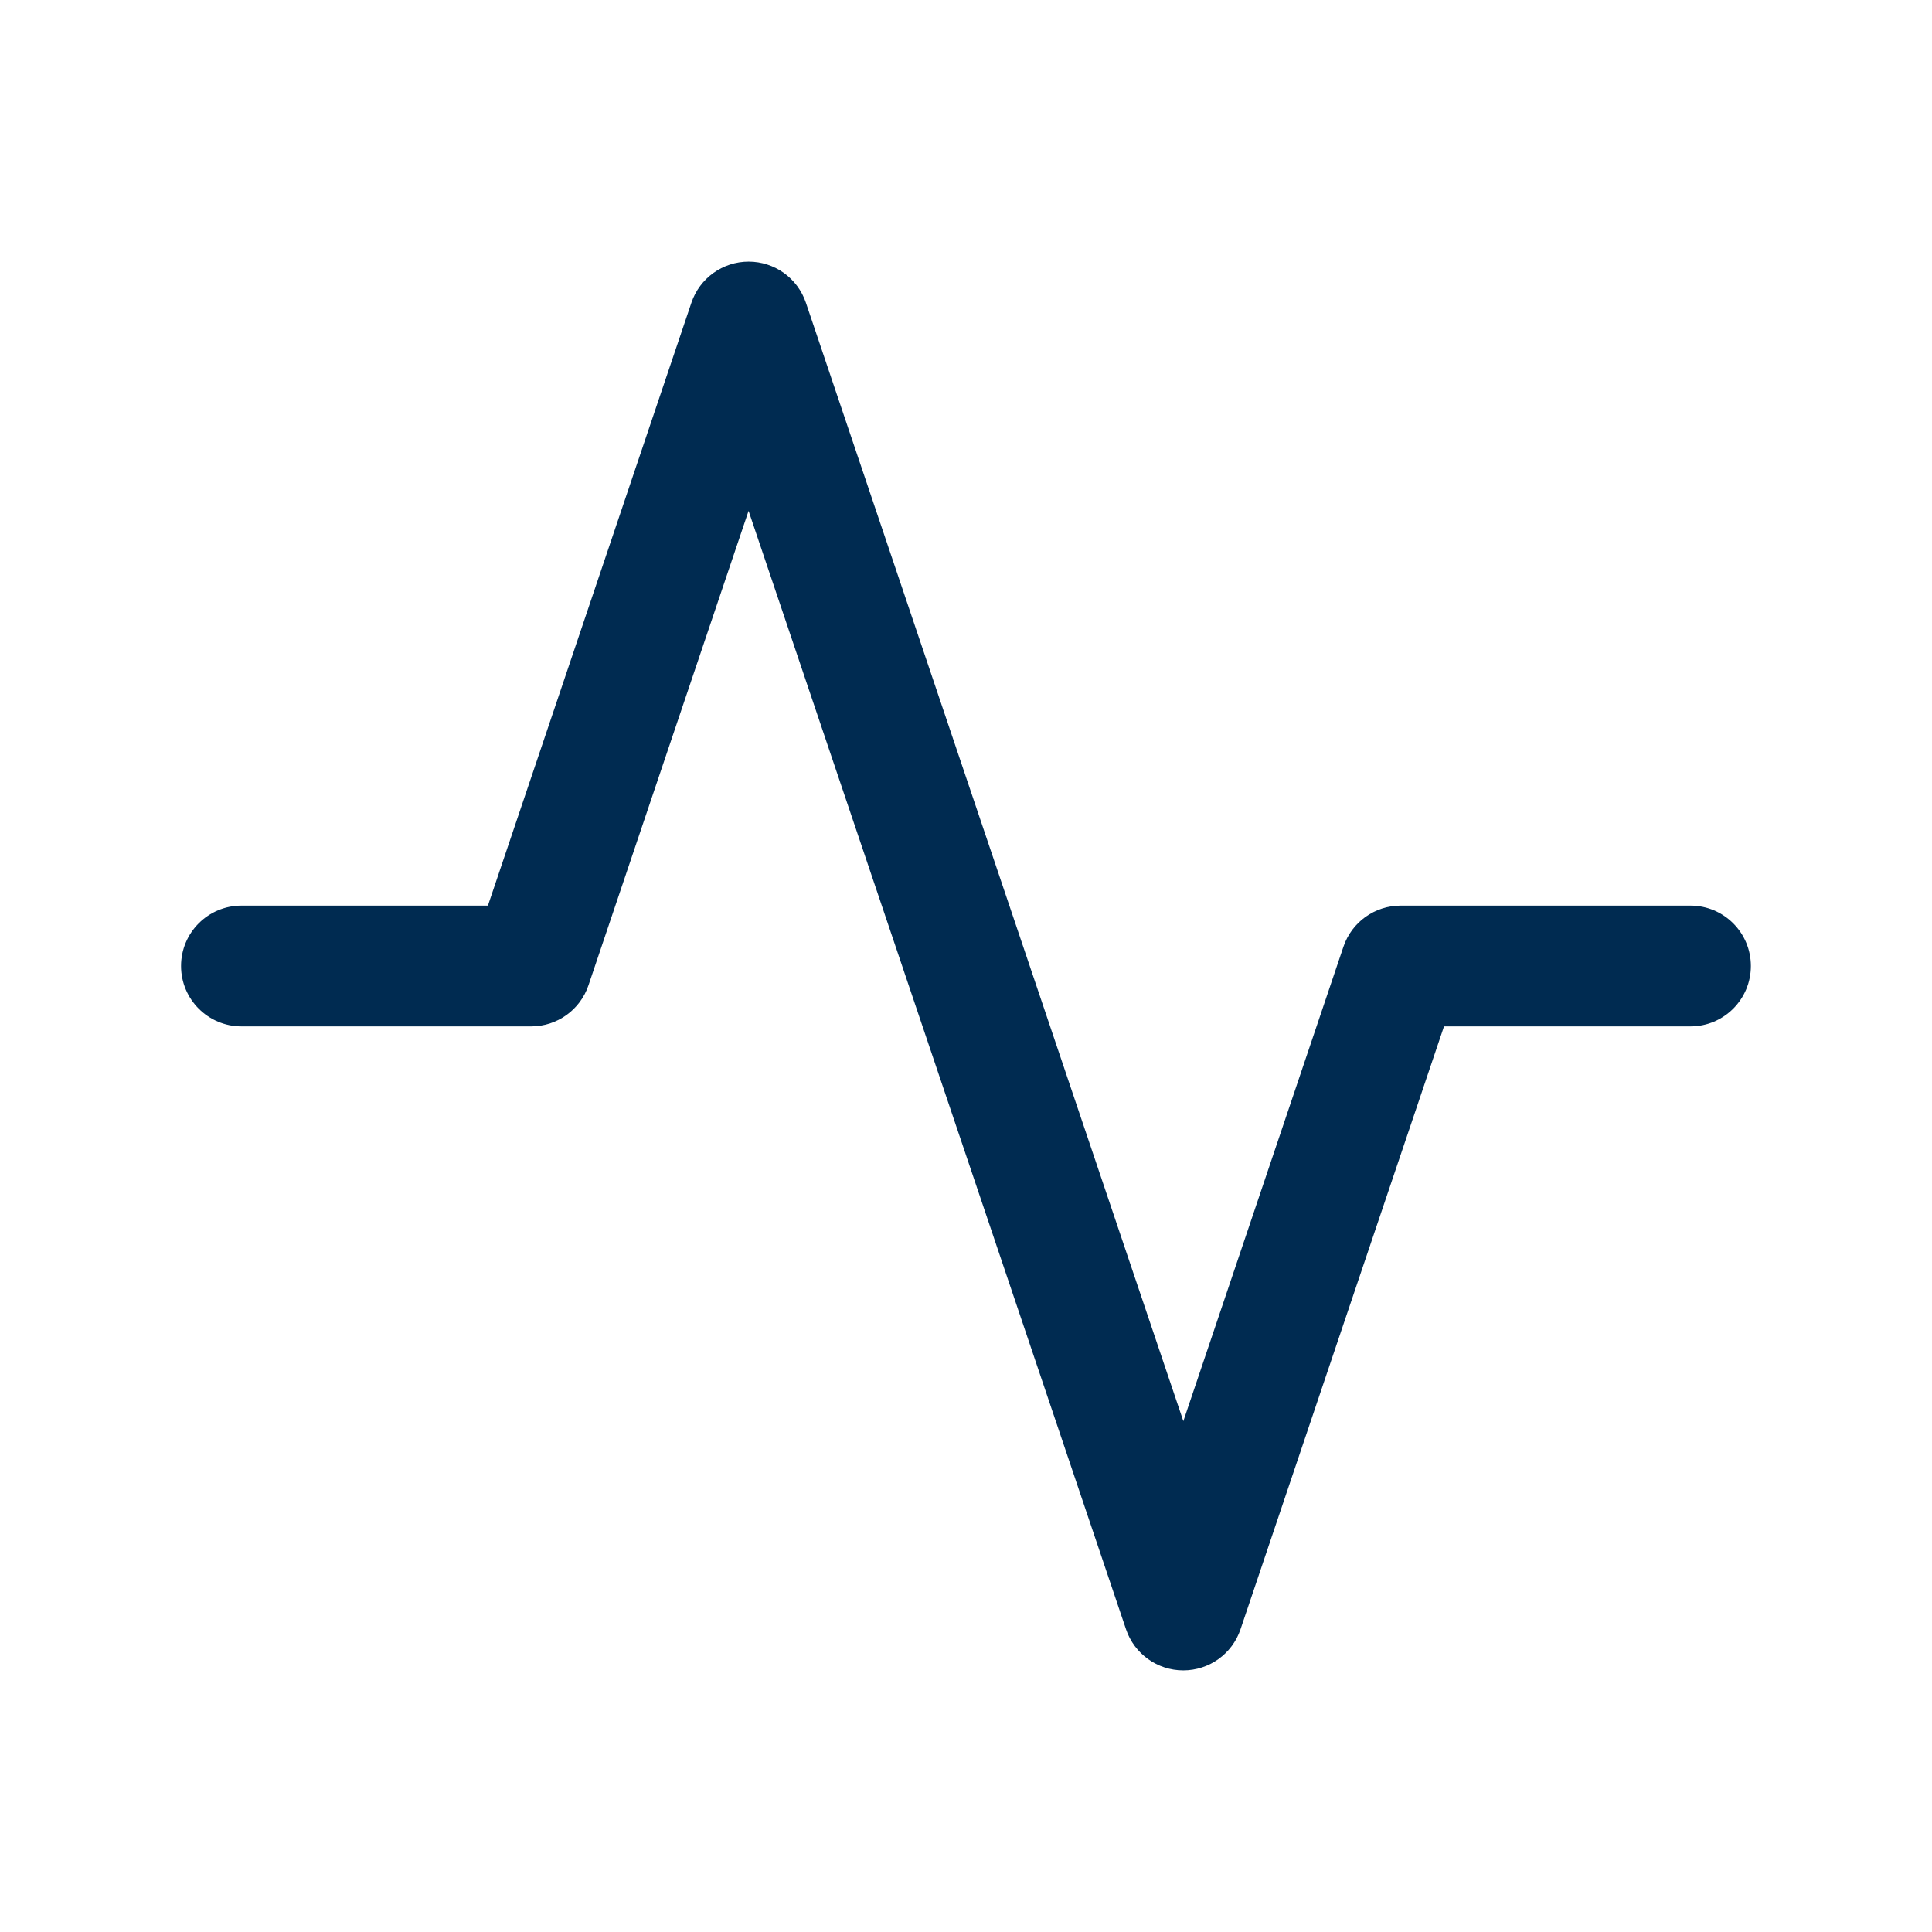
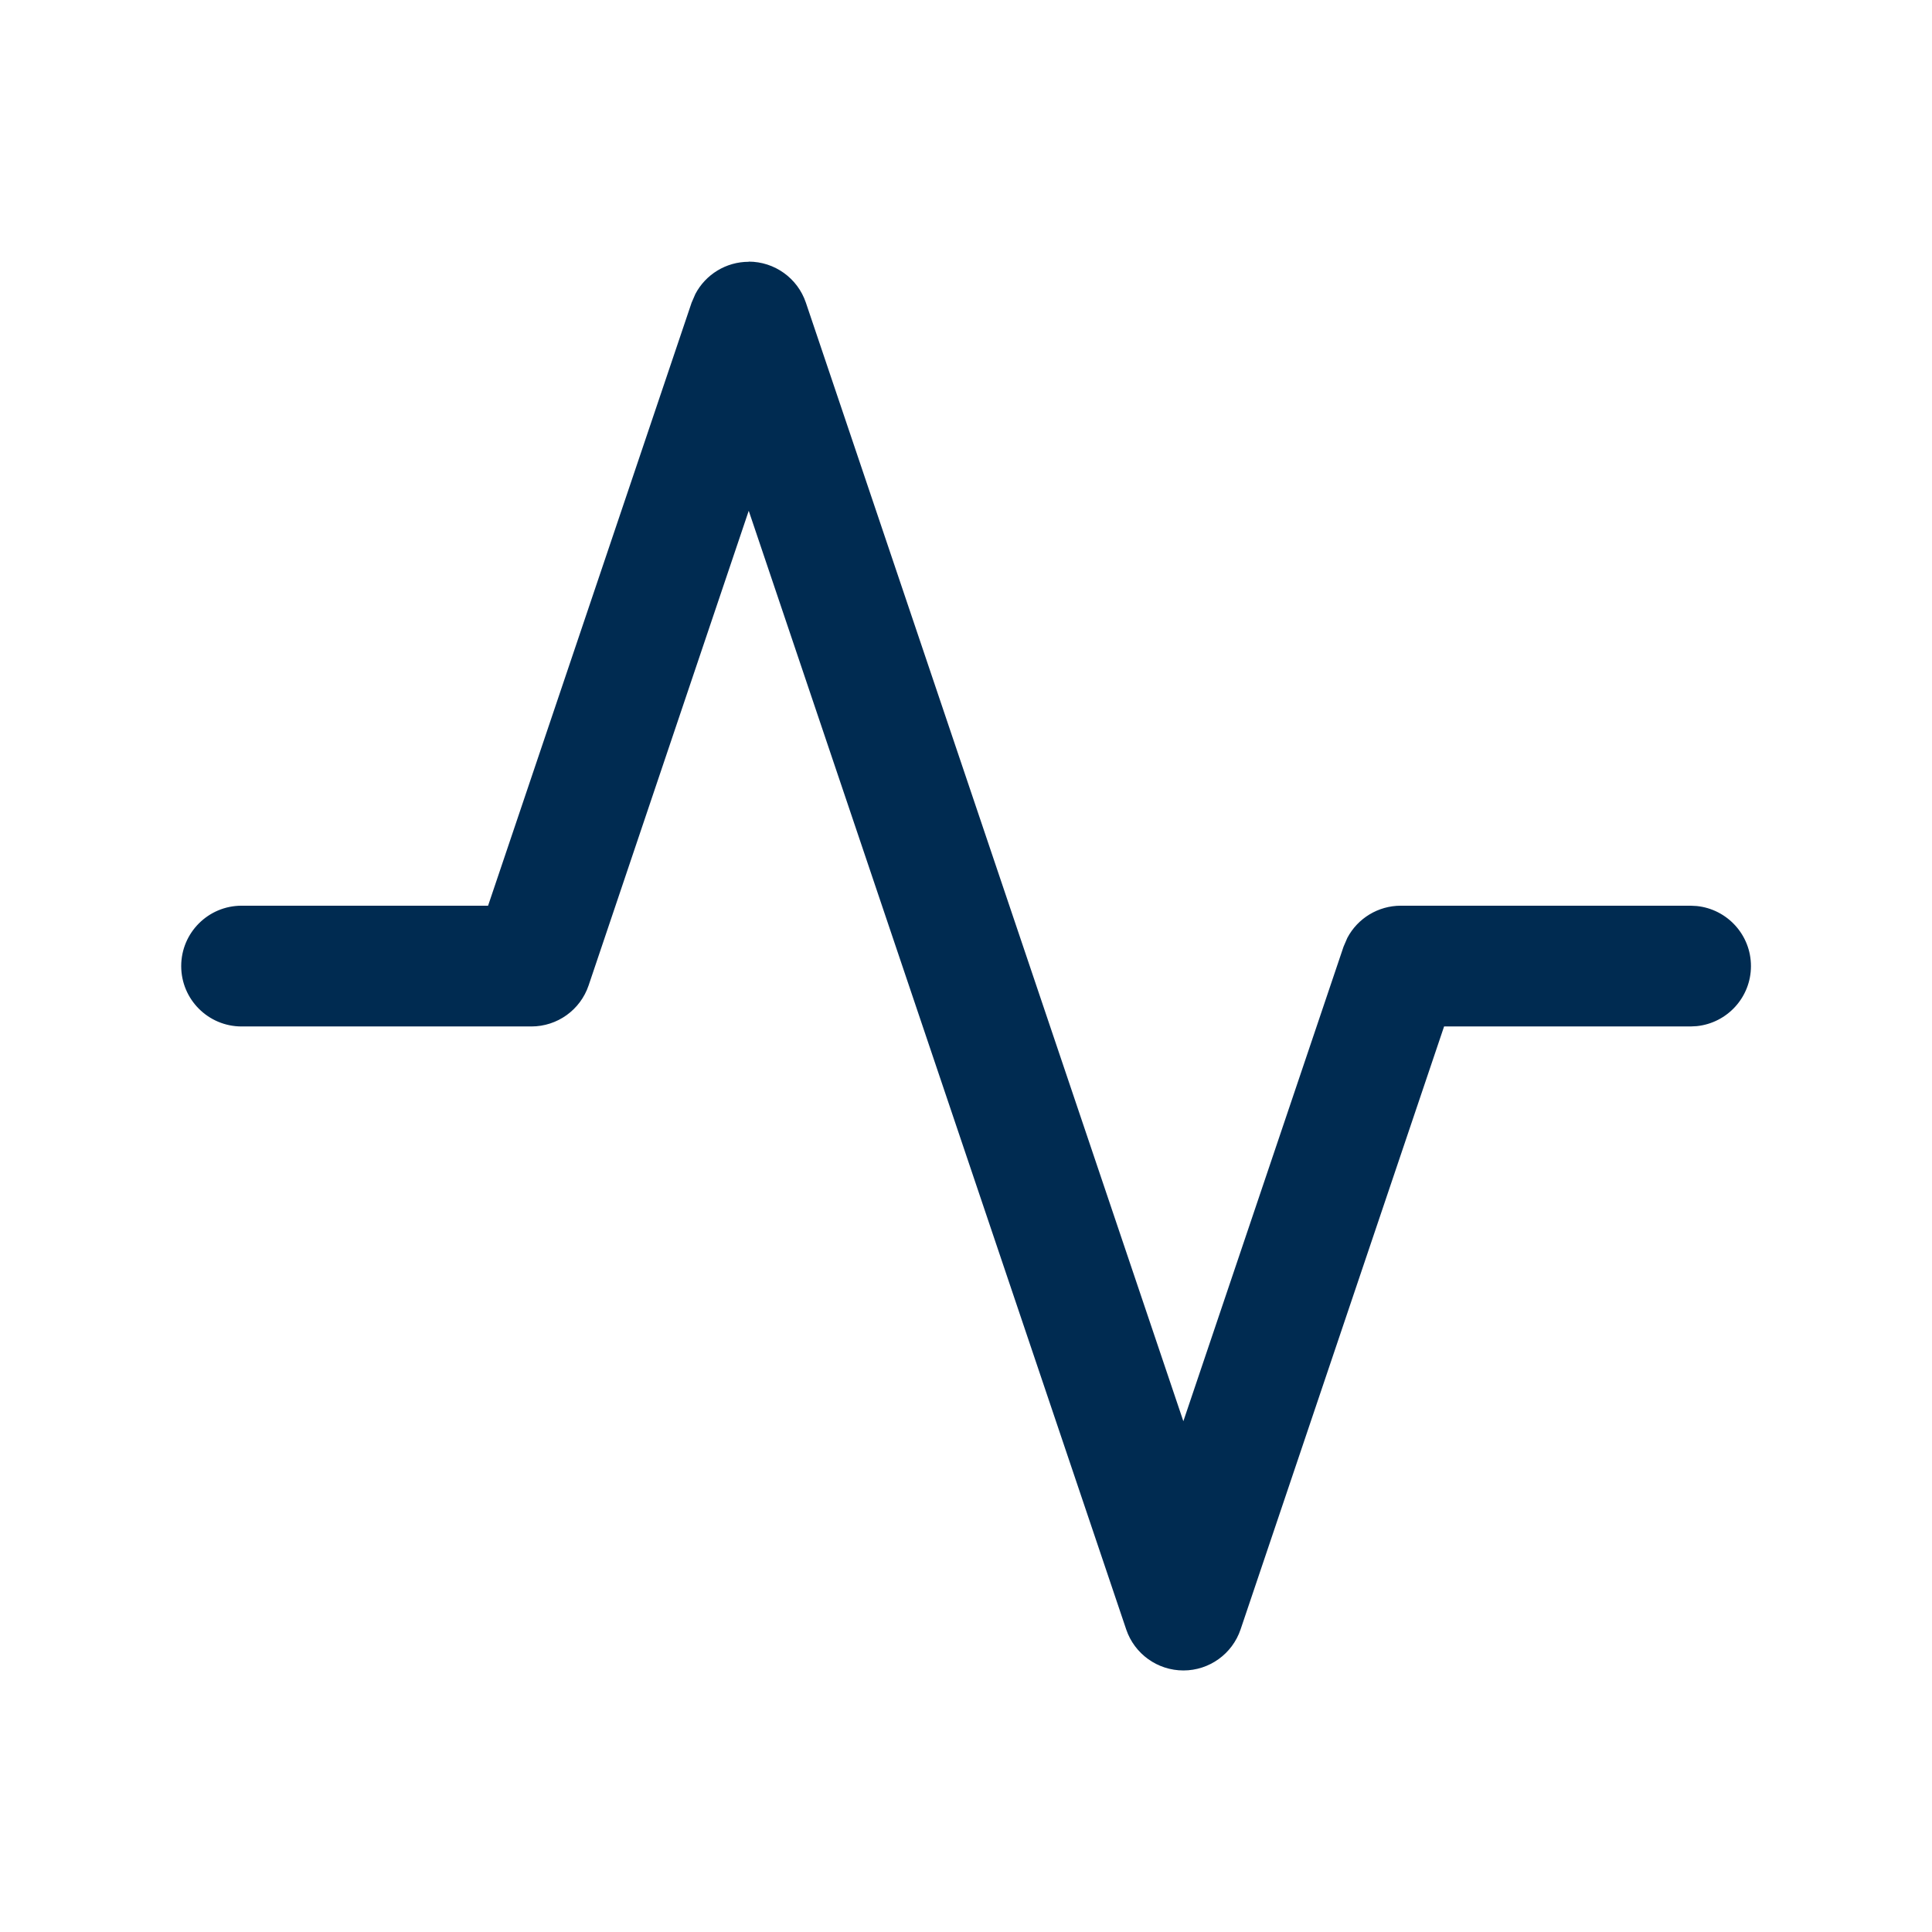
<svg xmlns="http://www.w3.org/2000/svg" width="24" height="24" viewBox="0 0 24 24" fill="none">
-   <path fill-rule="evenodd" clip-rule="evenodd" d="M9.3,3.25c0.322,0 0.608,0.205 0.711,0.51l4.689,13.894l1.989,-5.894c0.103,-0.305 0.389,-0.51 0.711,-0.51h3.6c0.414,0 0.75,0.336 0.75,0.75c0,0.414 -0.336,0.75 -0.75,0.75h-3.062l-2.528,7.49c-0.103,0.305 -0.389,0.51 -0.711,0.51c-0.322,0 -0.608,-0.205 -0.711,-0.51l-4.689,-13.894l-1.989,5.894c-0.103,0.305 -0.389,0.51 -0.711,0.51h-3.6c-0.414,0 -0.75,-0.336 -0.75,-0.75c0,-0.414 0.336,-0.75 0.75,-0.75h3.062l2.528,-7.49c0.103,-0.305 0.389,-0.51 0.711,-0.51z" fill="#002B51" />
+   <path d="M9.3,3.25c0.322,0 0.608,0.205 0.711,0.51l4.689,13.895l1.99,-5.895l0.047,-0.109c0.128,-0.243 0.383,-0.4 0.664,-0.4h3.6l0.077,0.004c0.378,0.039 0.673,0.358 0.673,0.746c0,0.388 -0.295,0.707 -0.673,0.746l-0.077,0.004h-3.062l-2.528,7.49c-0.103,0.305 -0.389,0.51 -0.71,0.51c-0.322,0 -0.608,-0.205 -0.711,-0.51l-4.689,-13.896l-1.989,5.896c-0.103,0.305 -0.389,0.51 -0.711,0.51h-3.6c-0.414,0 -0.75,-0.336 -0.75,-0.75c0,-0.414 0.336,-0.75 0.75,-0.75h3.062l2.528,-7.49l0.047,-0.109c0.128,-0.243 0.382,-0.4 0.663,-0.4z" fill="#002B51" />
</svg>
